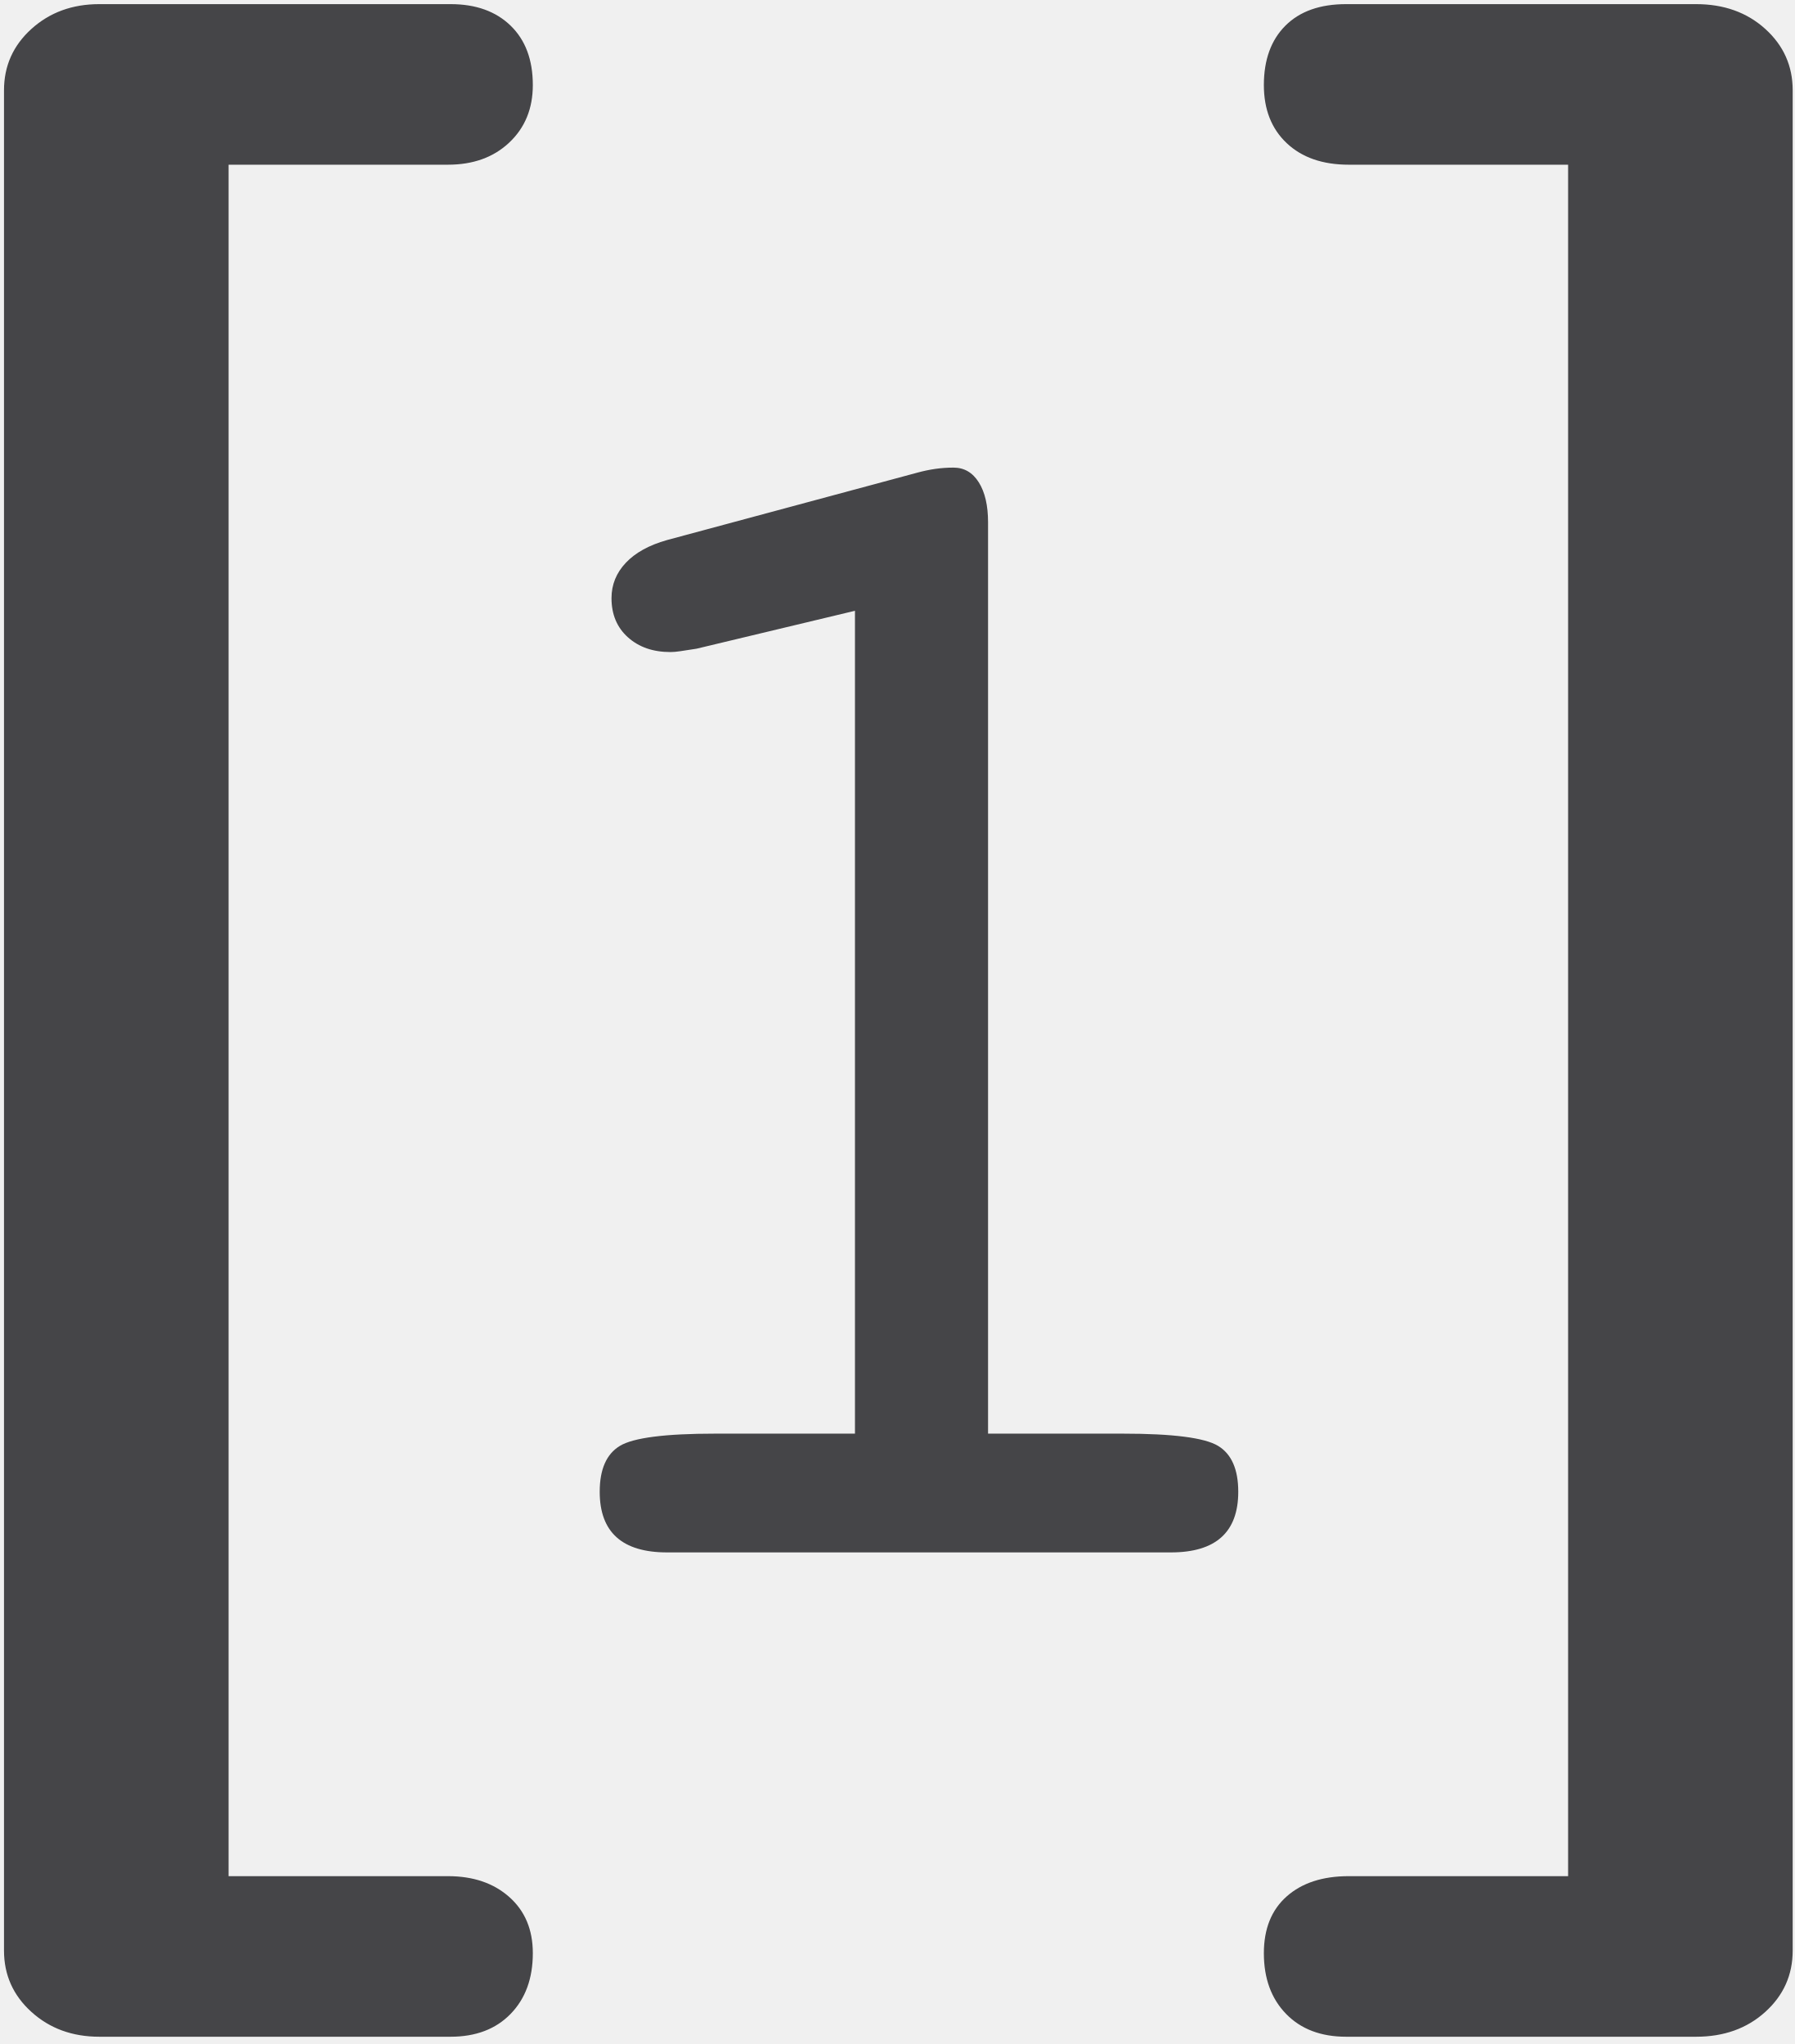
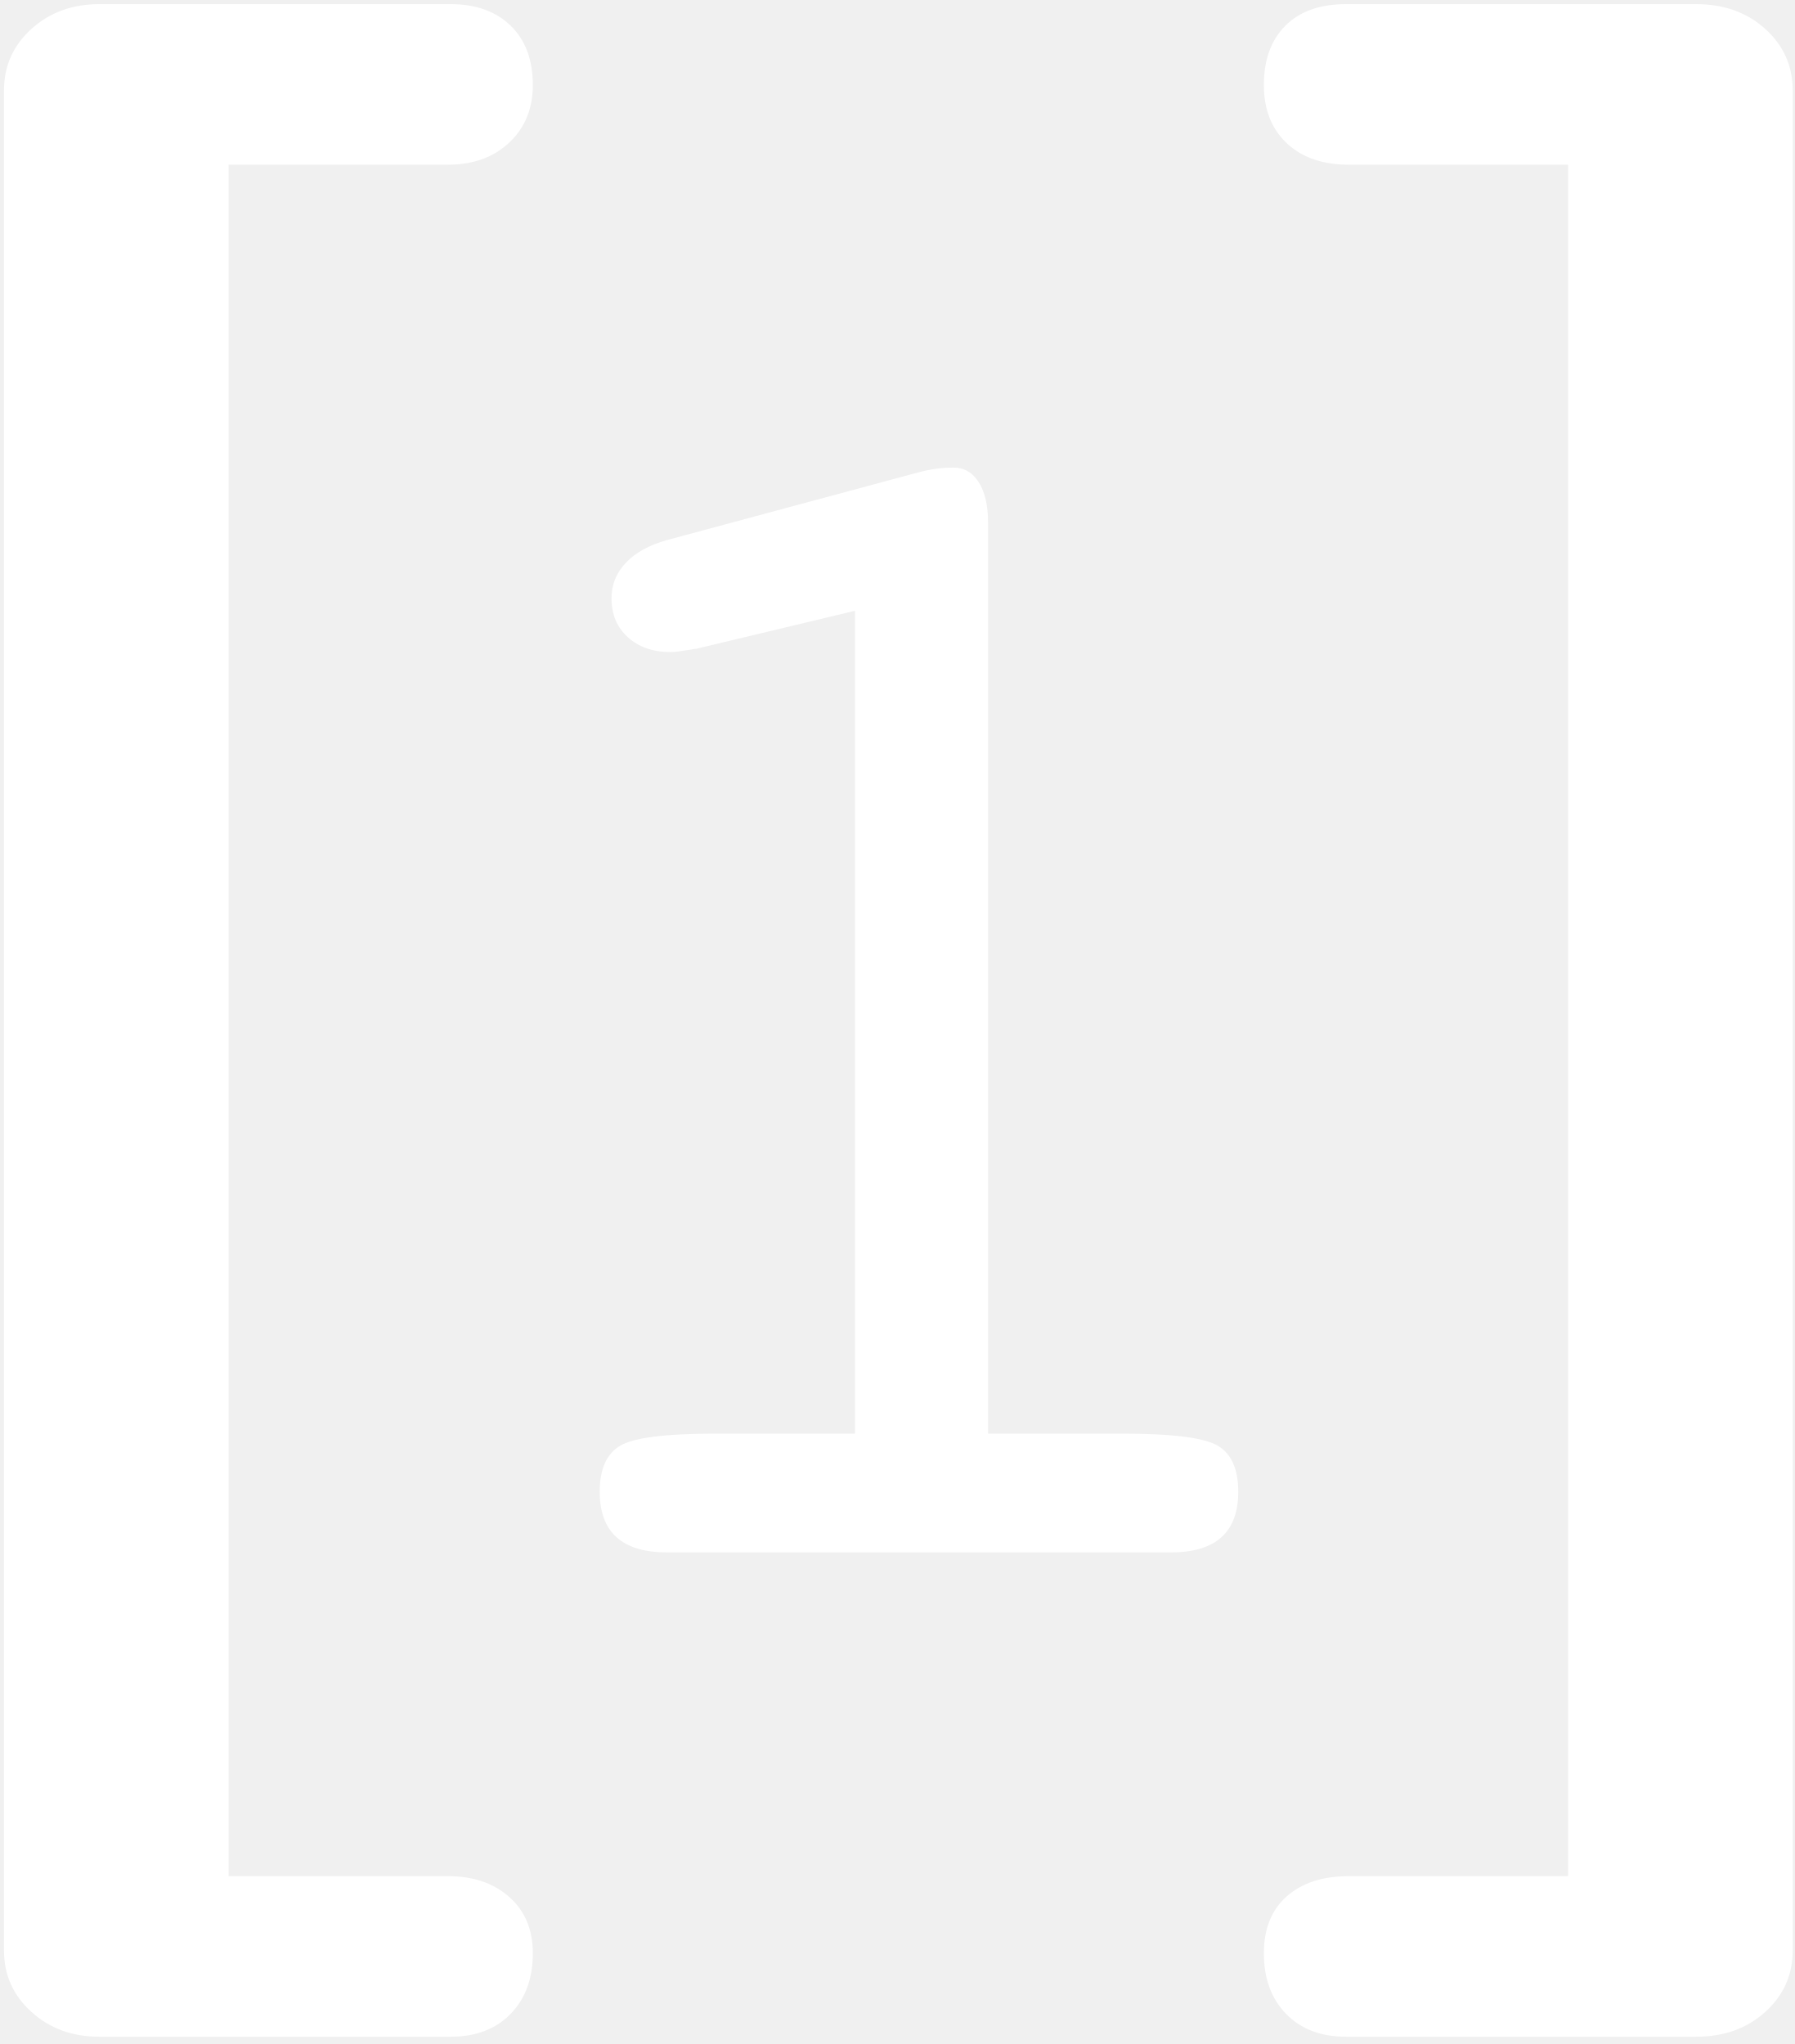
<svg xmlns="http://www.w3.org/2000/svg" width="208px" height="237px" viewBox="0 0 208 237" version="1.1">
  <g id="Page-1" stroke="none" stroke-width="1" fill="none" fill-rule="evenodd">
-     <g id="dev-portal" fill="#454548" fill-rule="nonzero">
+     <g id="dev-portal" fill="#FFFFFF" fill-rule="nonzero">
      <path d="M80.752,75.215 L78.848,75.508 C78.425,75.573 78.051,75.605 77.725,75.605 C75.707,75.605 74.063,75.036 72.793,73.896 C71.524,72.757 70.889,71.243 70.889,69.355 C70.889,67.793 71.442,66.426 72.549,65.254 C73.656,64.082 75.251,63.203 77.334,62.617 L106.338,54.805 C107.054,54.609 107.754,54.463 108.438,54.365 C109.122,54.268 109.821,54.219 110.538,54.219 C111.775,54.219 112.751,54.788 113.467,55.928 C114.183,57.067 114.541,58.613 114.541,60.566 L114.541,166.23 L130.166,166.23 C135.961,166.23 139.639,166.702 141.202,167.646 C142.764,168.59 143.545,170.365 143.545,172.969 C143.545,175.313 142.894,177.07 141.592,178.242 C140.29,179.414 138.337,180 135.733,180 L77.334,180 C74.73,180 72.777,179.414 71.475,178.242 C70.173,177.07 69.522,175.313 69.522,172.969 C69.522,170.365 70.303,168.59 71.866,167.646 C73.428,166.702 77.107,166.23 82.901,166.23 L99.112,166.23 L99.112,70.82 L80.752,75.215 Z" id="[1]" />
      <path d="M26.499,217.539 L51.929,217.539 C54.856,217.539 57.227,218.346 59.043,219.961 C60.86,221.576 61.768,223.745 61.768,226.47 C61.768,229.396 60.91,231.742 59.195,233.508 C57.479,235.274 55.158,236.157 52.232,236.157 L11.514,236.157 C8.386,236.157 5.762,235.199 3.643,233.281 C1.524,231.364 0.464,228.993 0.464,226.167 L0.464,10.469 C0.464,7.643 1.524,5.272 3.643,3.354 C5.762,1.437 8.386,0.479 11.514,0.479 L52.232,0.479 C55.158,0.479 57.479,1.311 59.195,2.976 C60.91,4.641 61.768,6.937 61.768,9.863 C61.768,12.588 60.86,14.808 59.043,16.523 C57.227,18.239 54.856,19.097 51.929,19.097 L26.499,19.097 L26.499,217.539 Z" id="Path" />
      <path d="M181.783,19.097 L156.353,19.097 C153.326,19.097 150.929,18.264 149.163,16.599 C147.397,14.934 146.514,12.689 146.514,9.863 C146.514,6.937 147.347,4.641 149.012,2.976 C150.677,1.311 153.023,0.479 156.05,0.479 L196.617,0.479 C199.846,0.479 202.52,1.437 204.639,3.354 C206.758,5.272 207.818,7.643 207.818,10.469 L207.818,226.167 C207.818,228.993 206.758,231.364 204.639,233.281 C202.52,235.199 199.846,236.157 196.617,236.157 L156.05,236.157 C153.124,236.157 150.803,235.274 149.087,233.508 C147.372,231.742 146.514,229.396 146.514,226.47 C146.514,223.644 147.397,221.449 149.163,219.885 C150.929,218.321 153.326,217.539 156.353,217.539 L181.783,217.539 L181.783,19.097 Z" id="Path" />
    </g>
  </g>
</svg>
